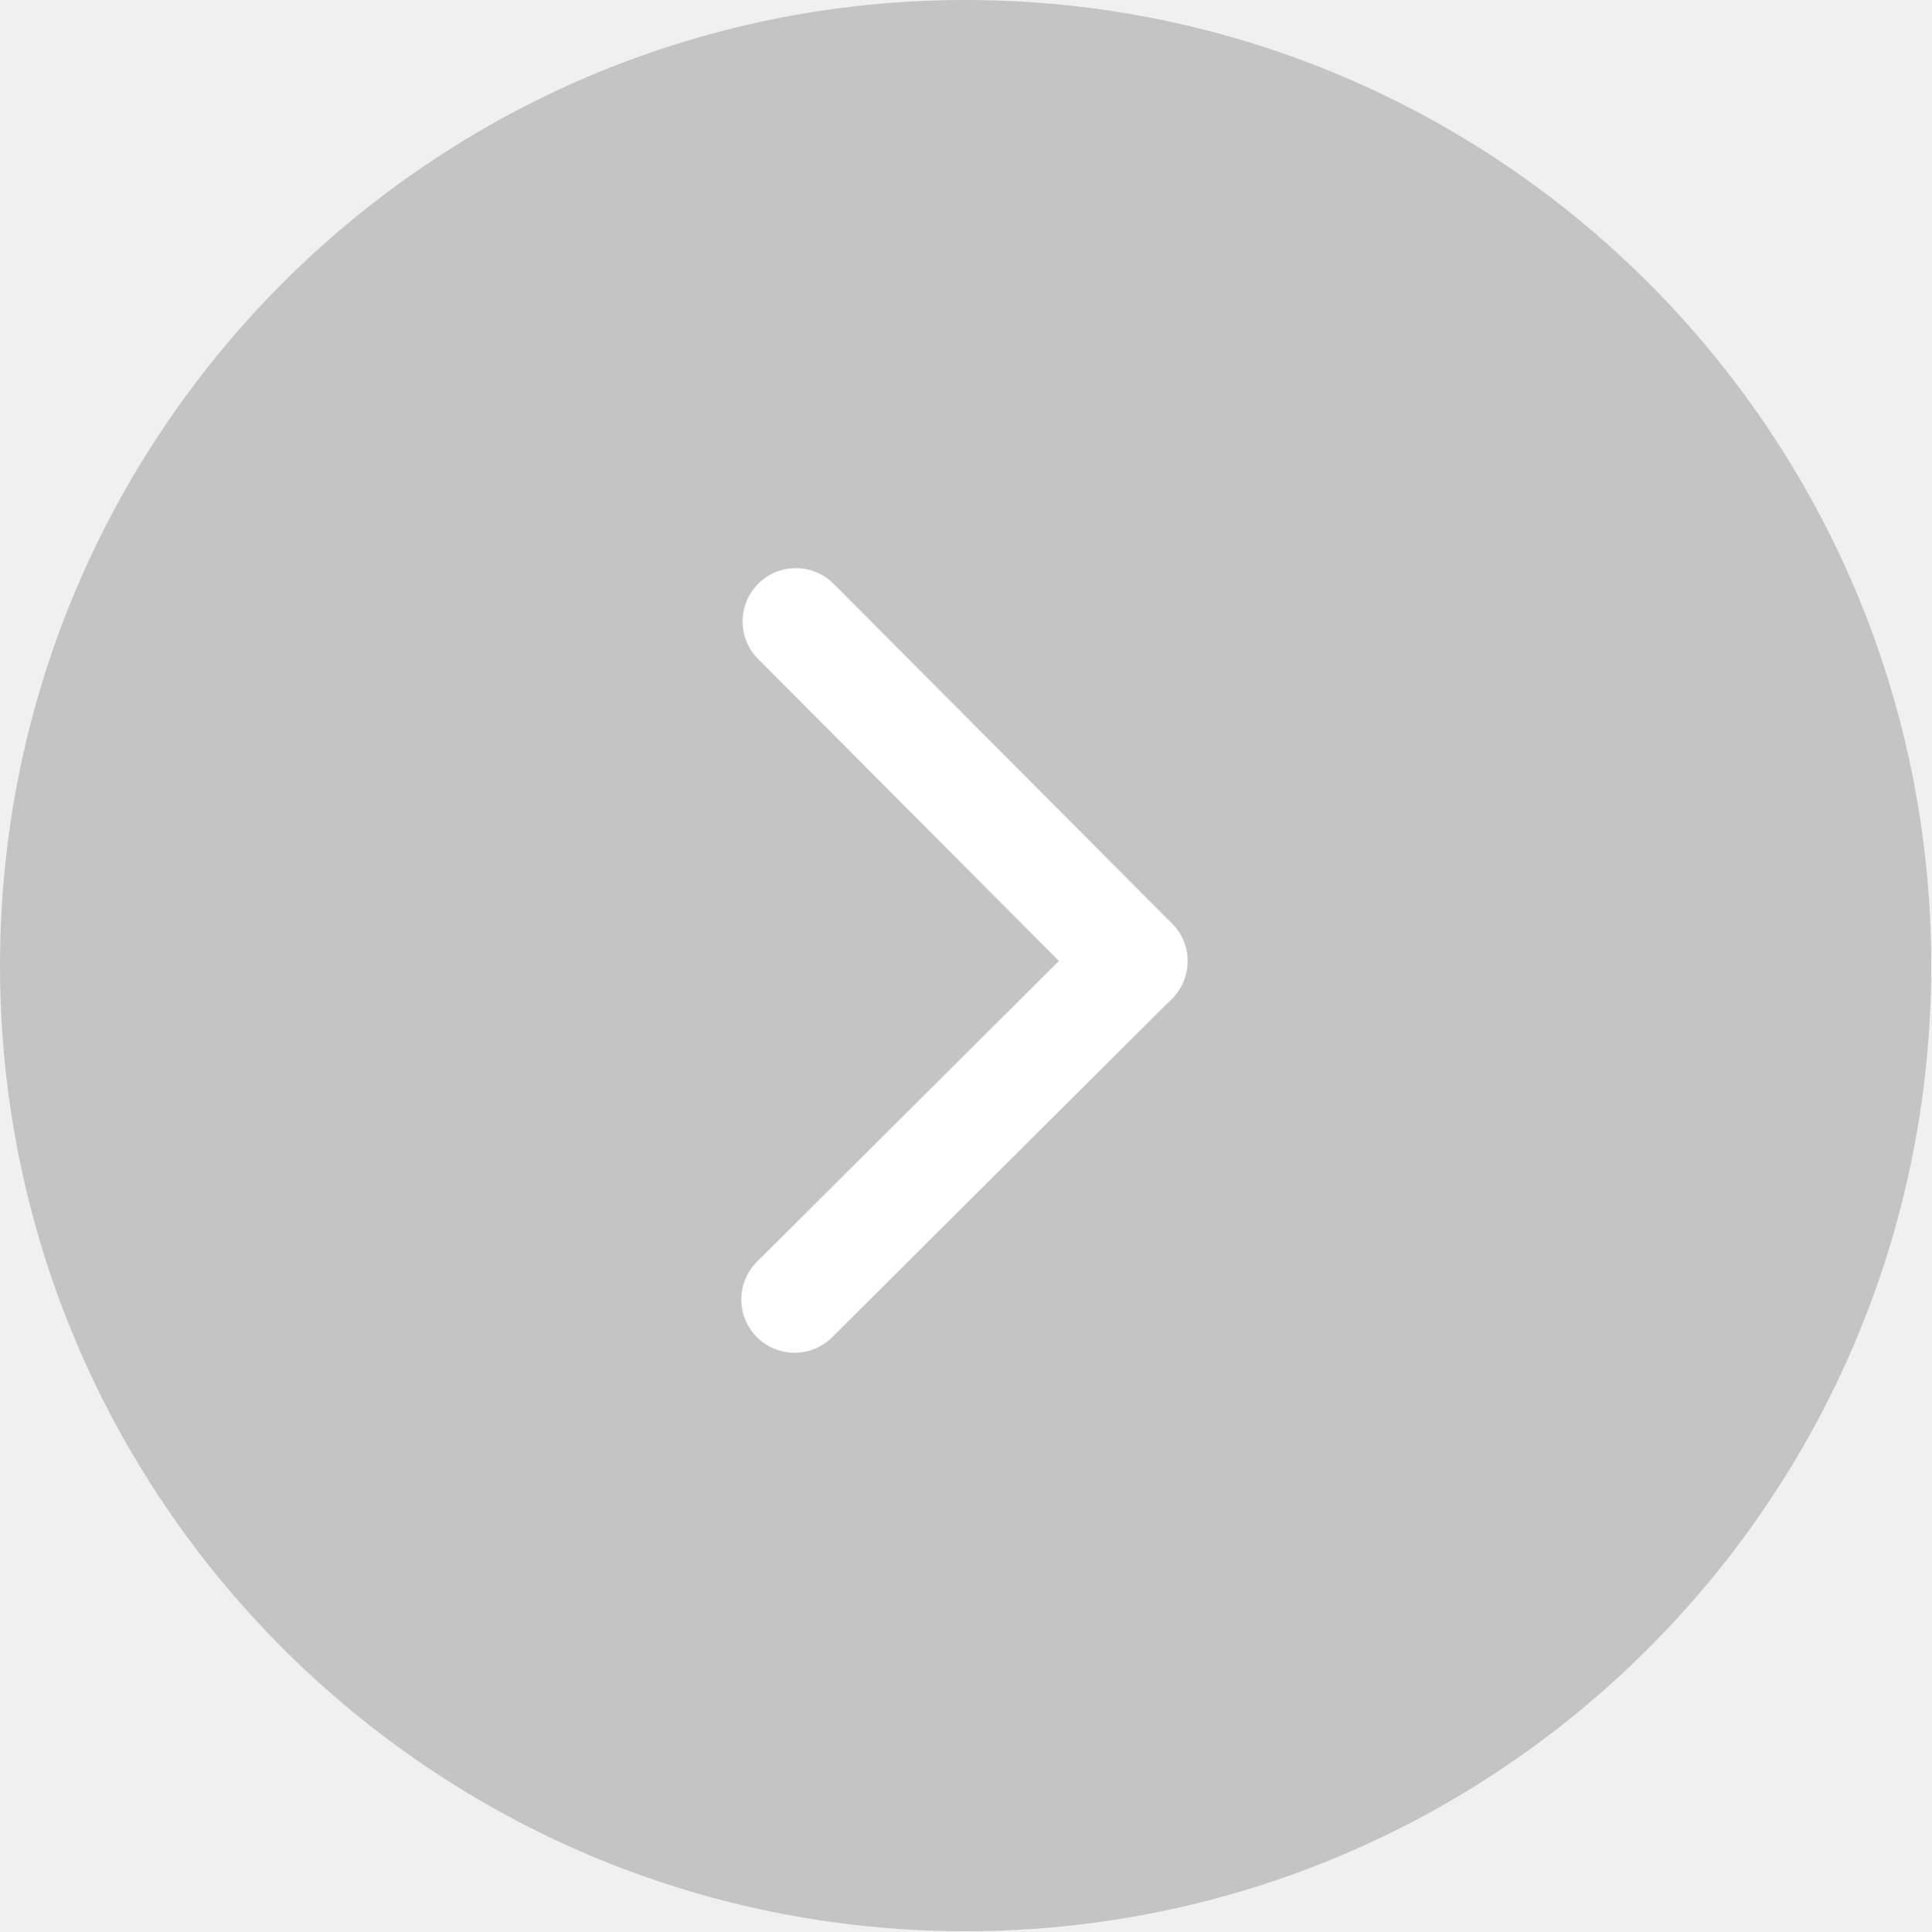
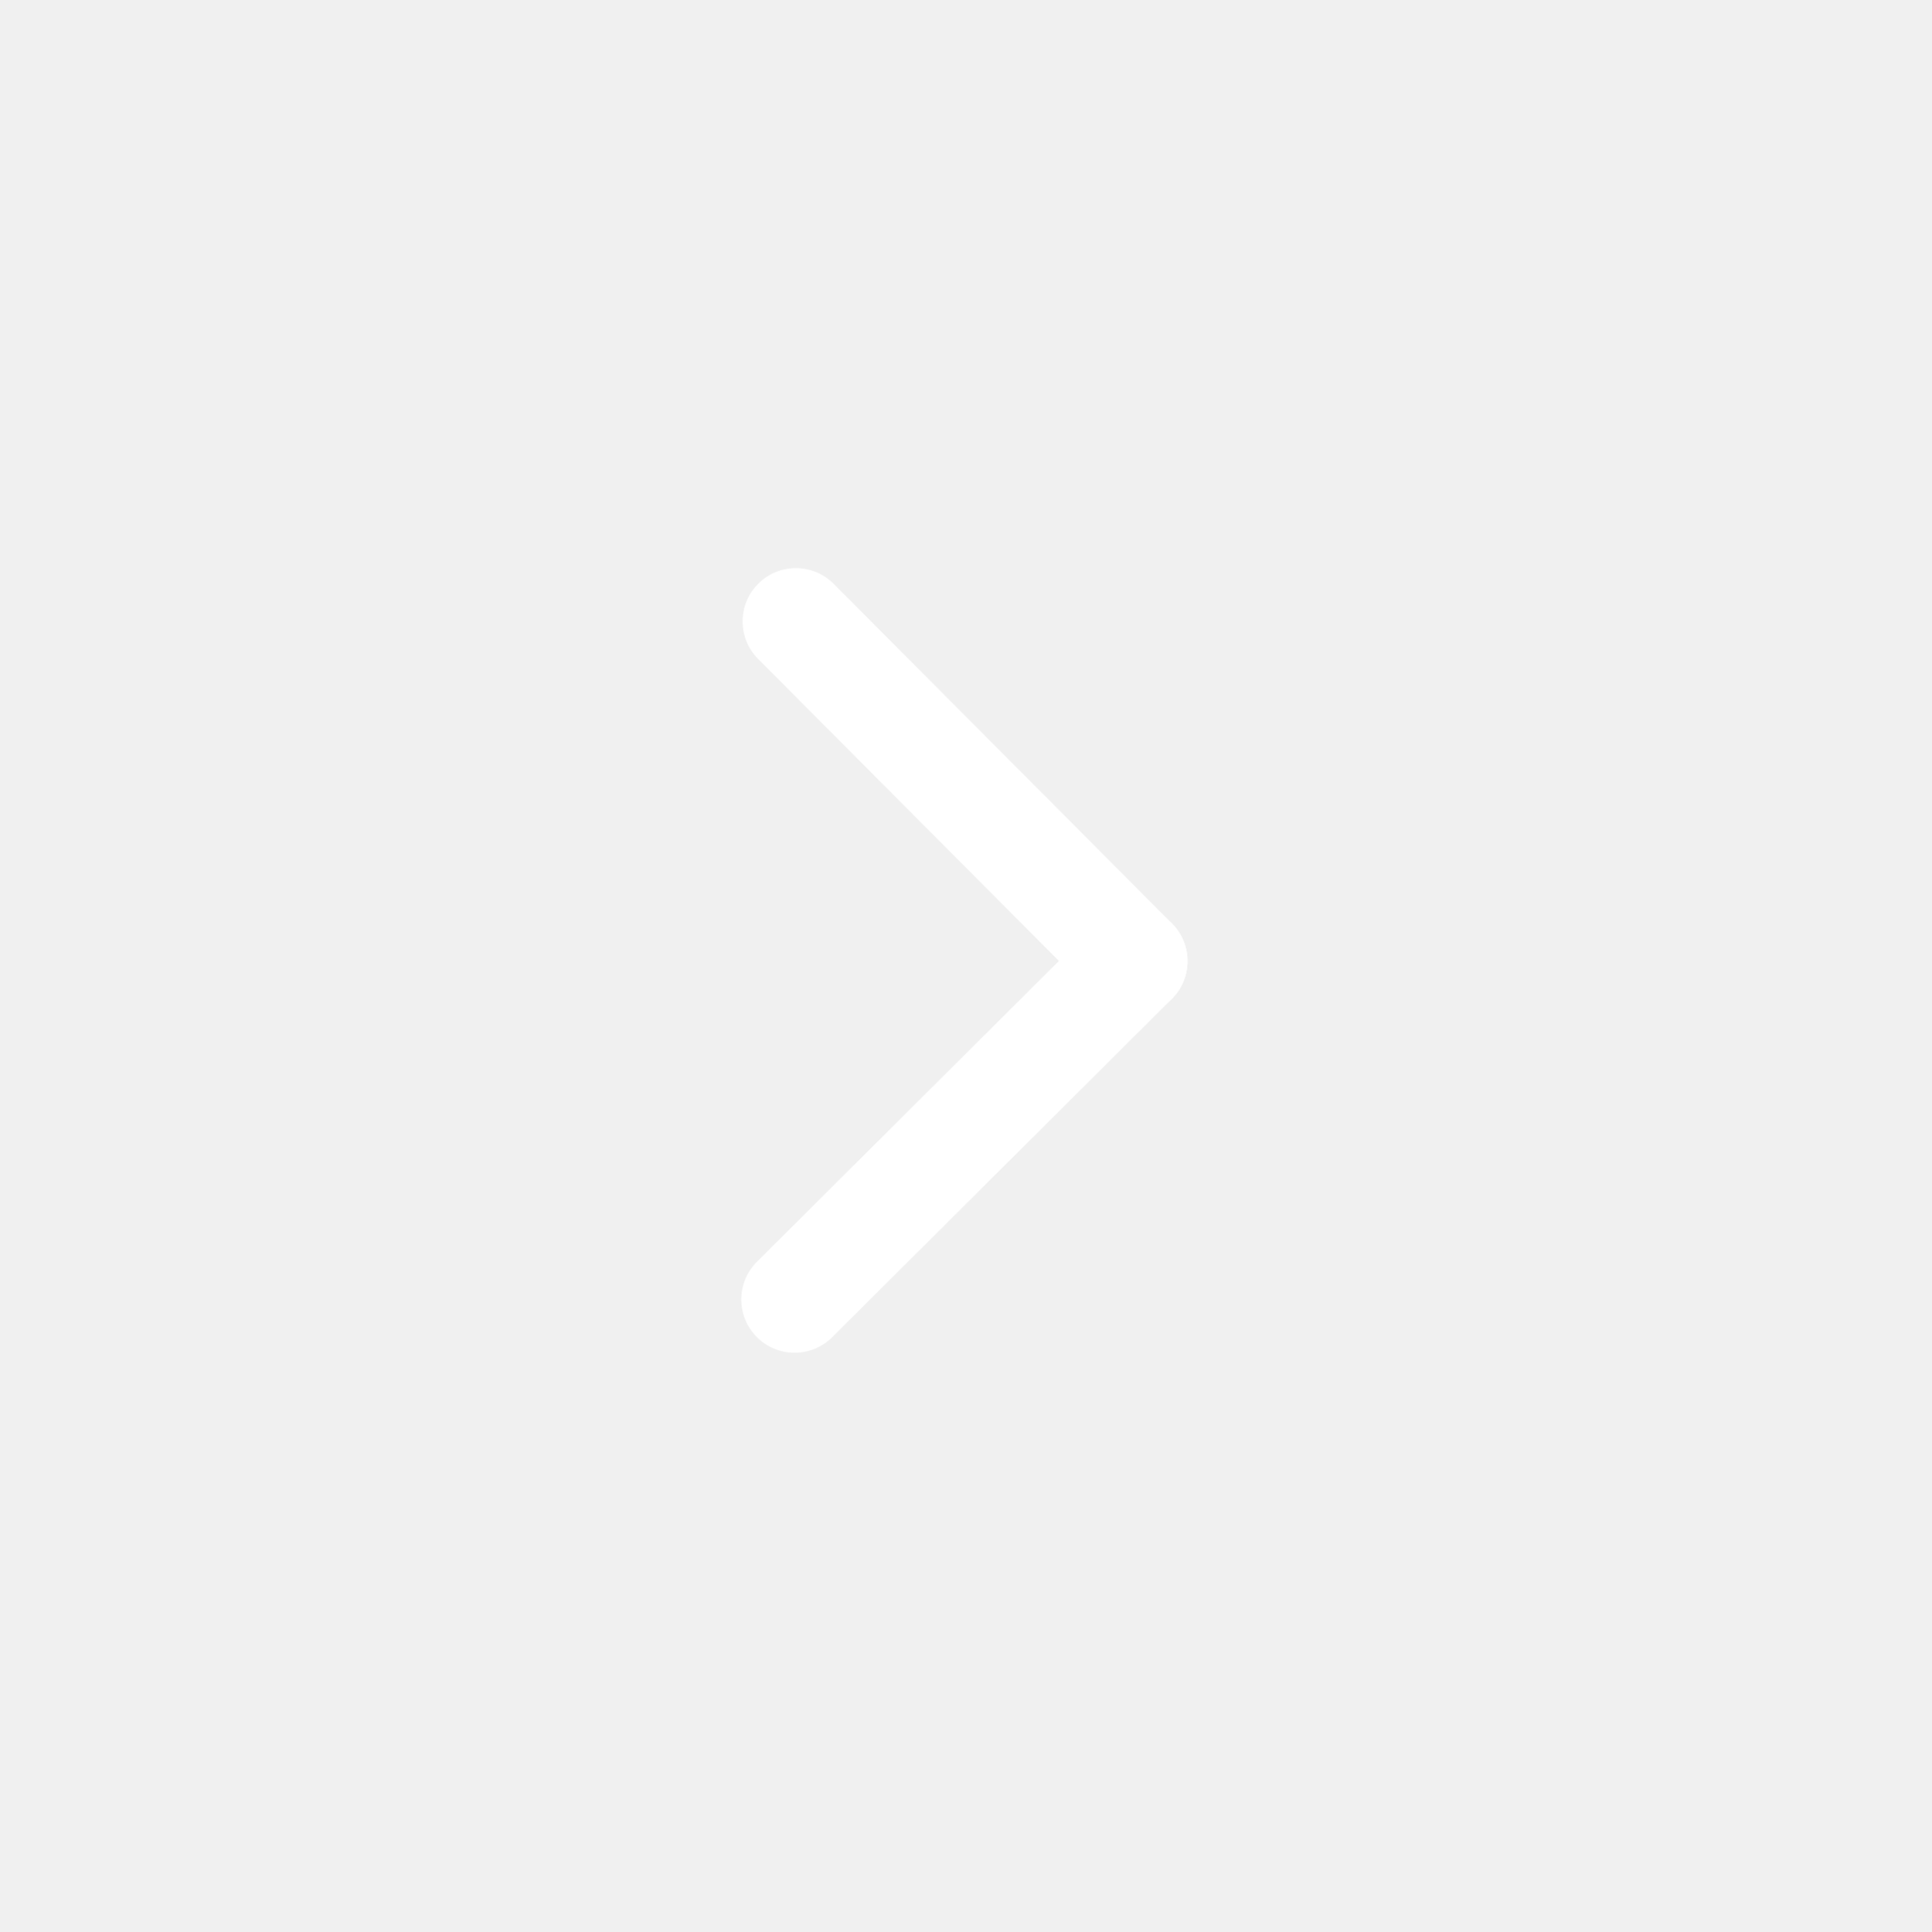
<svg xmlns="http://www.w3.org/2000/svg" width="145" height="145" viewBox="0 0 145 145" fill="none">
-   <circle cx="72.5" cy="72.5" r="72.5" transform="matrix(1 0 0 -1 0 145)" fill="#181818" fill-opacity="0.2" />
-   <path d="M62.48 100.402C60.915 101.961 58.382 101.956 56.823 100.391C55.264 98.826 55.269 96.293 56.834 94.734L82.339 69.328C83.904 67.768 86.437 67.773 87.996 69.338C89.555 70.904 89.55 73.436 87.985 74.995L62.48 100.402Z" fill="white" />
-   <rect x="54.099" y="46.645" width="8" height="44" rx="4" transform="rotate(-44.8887 54.0991 46.6455)" fill="white" />
+   <path d="M62.48 100.402C60.915 101.961 58.383 101.956 56.824 100.391V100.391C55.264 98.826 55.269 96.293 56.834 94.734L82.34 69.328C83.905 67.768 86.438 67.773 87.997 69.338V69.338C89.556 70.904 89.551 73.436 87.986 74.995L62.48 100.402Z" fill="white" />
+   <rect x="54.1" y="46.645" width="8" height="44" rx="4" transform="rotate(-44.8887 54.0996 46.6455)" fill="white" />
</svg>
